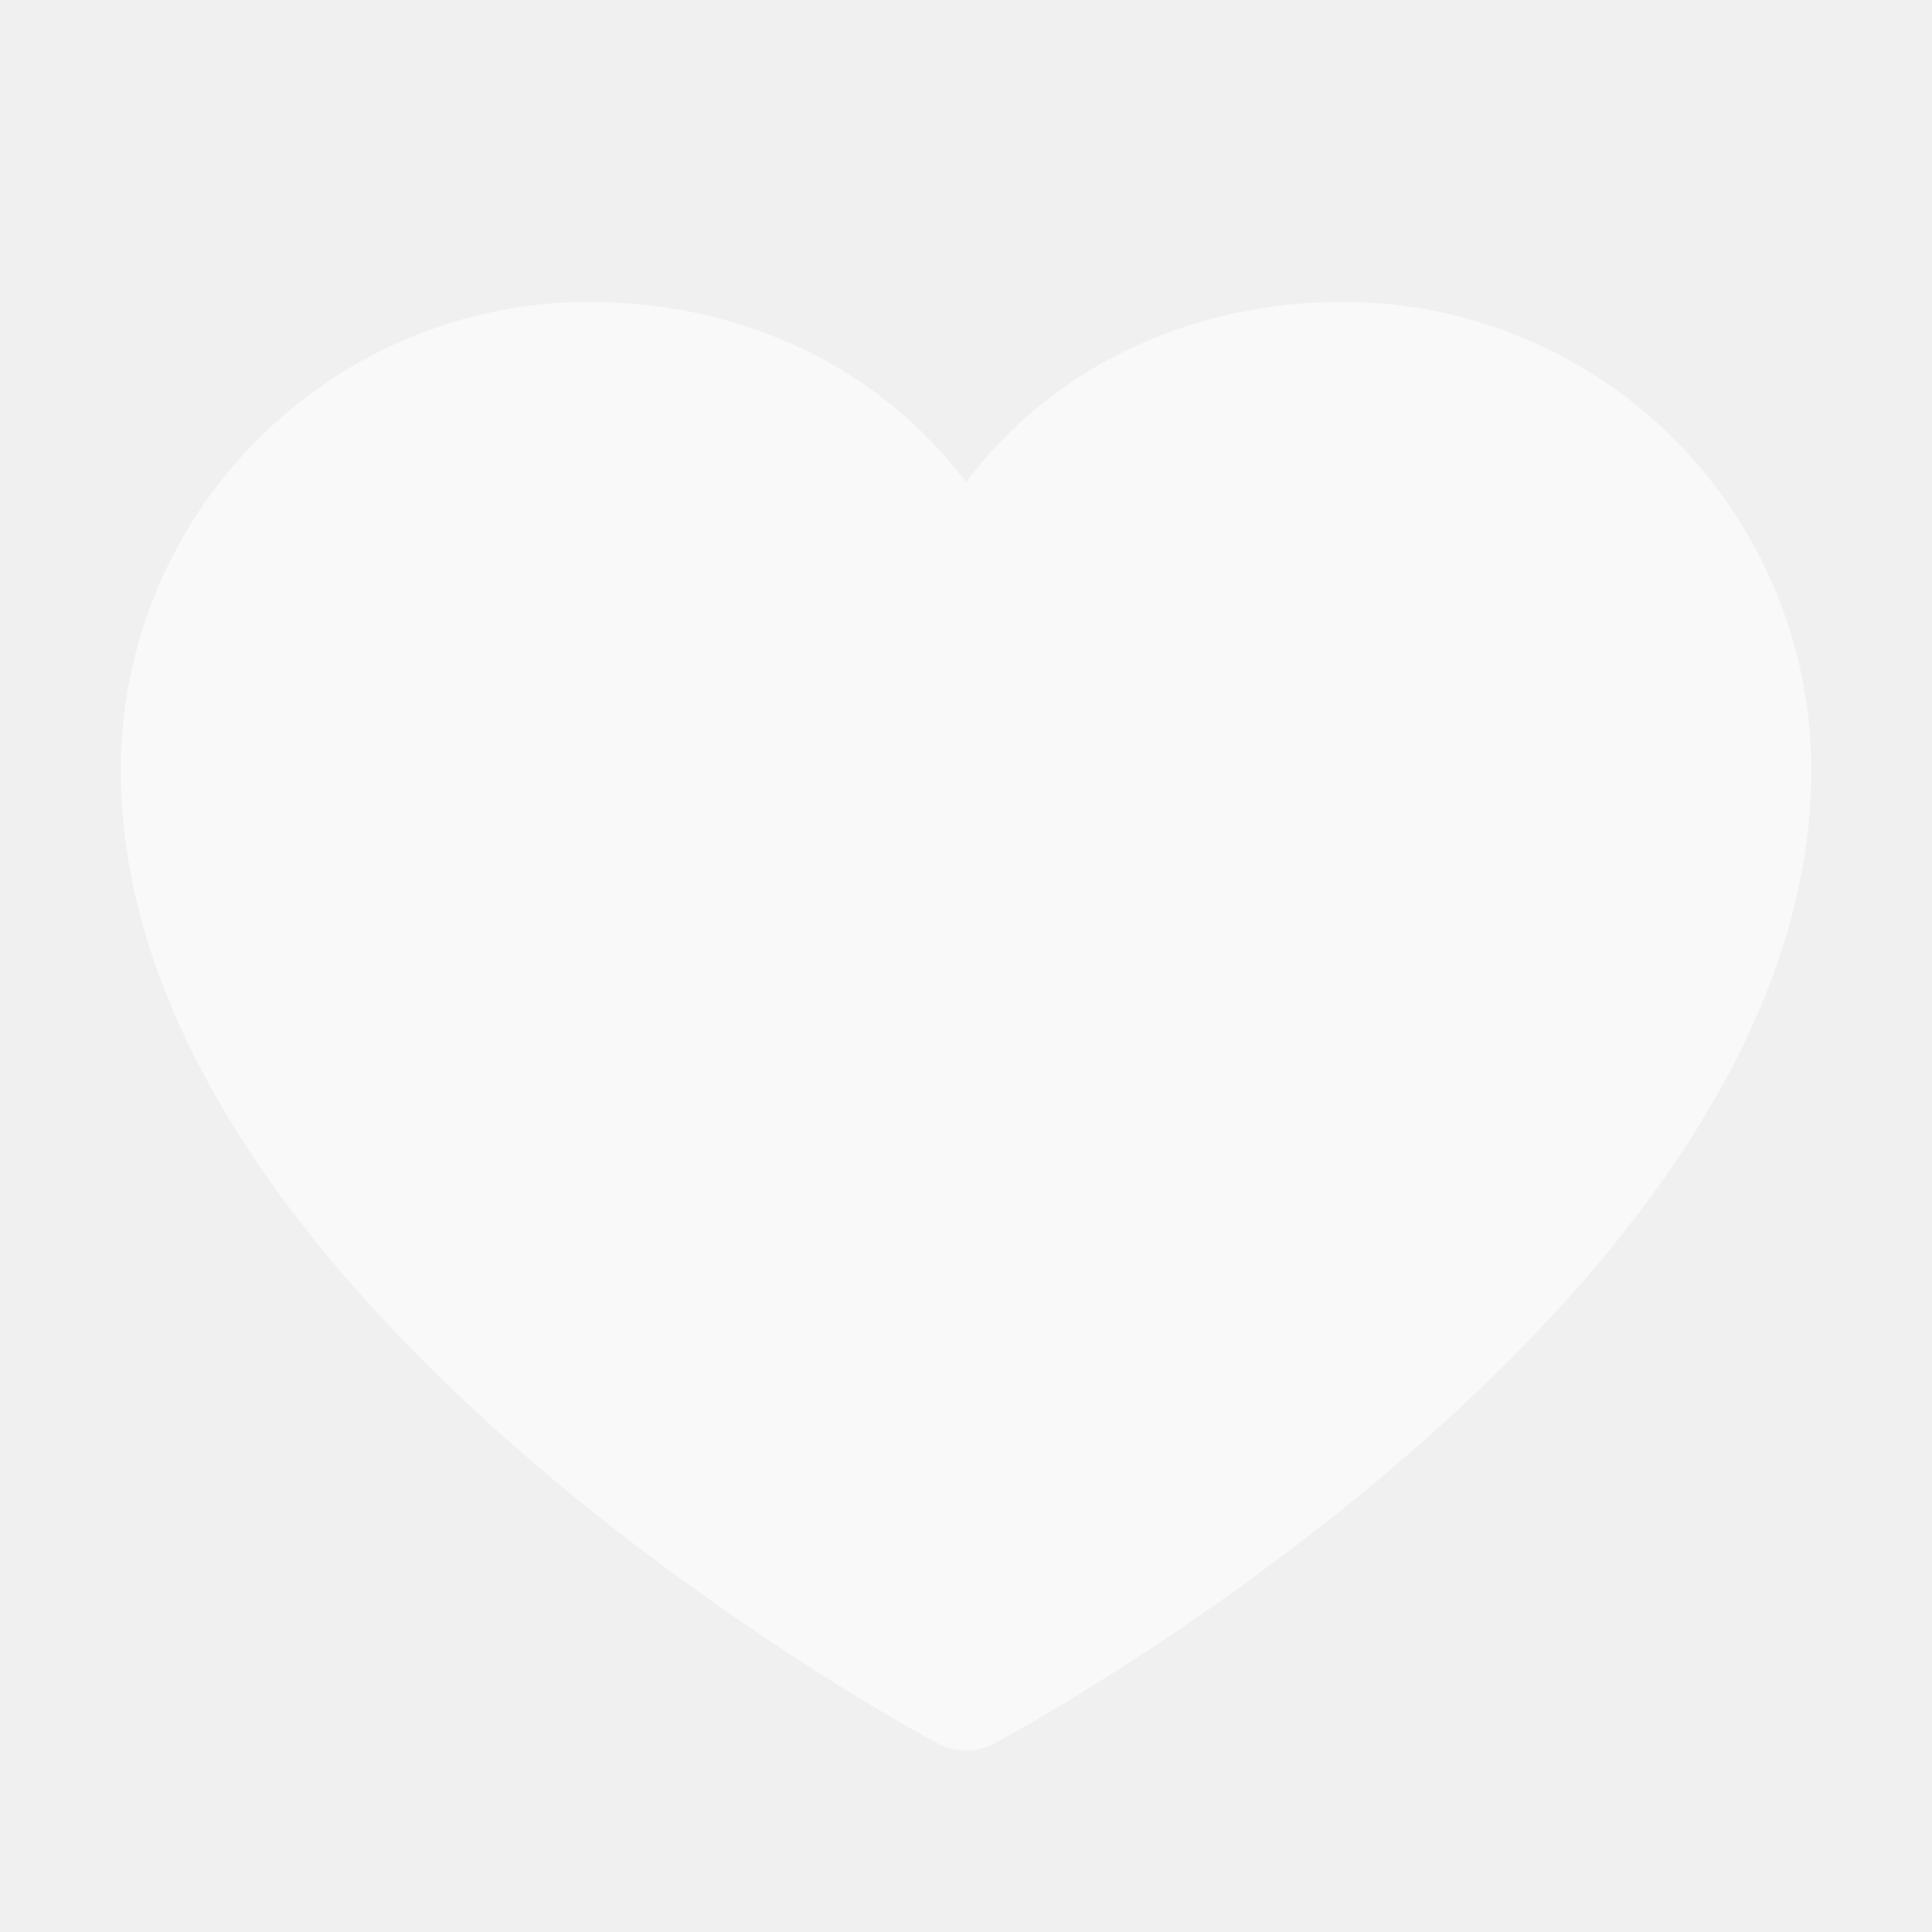
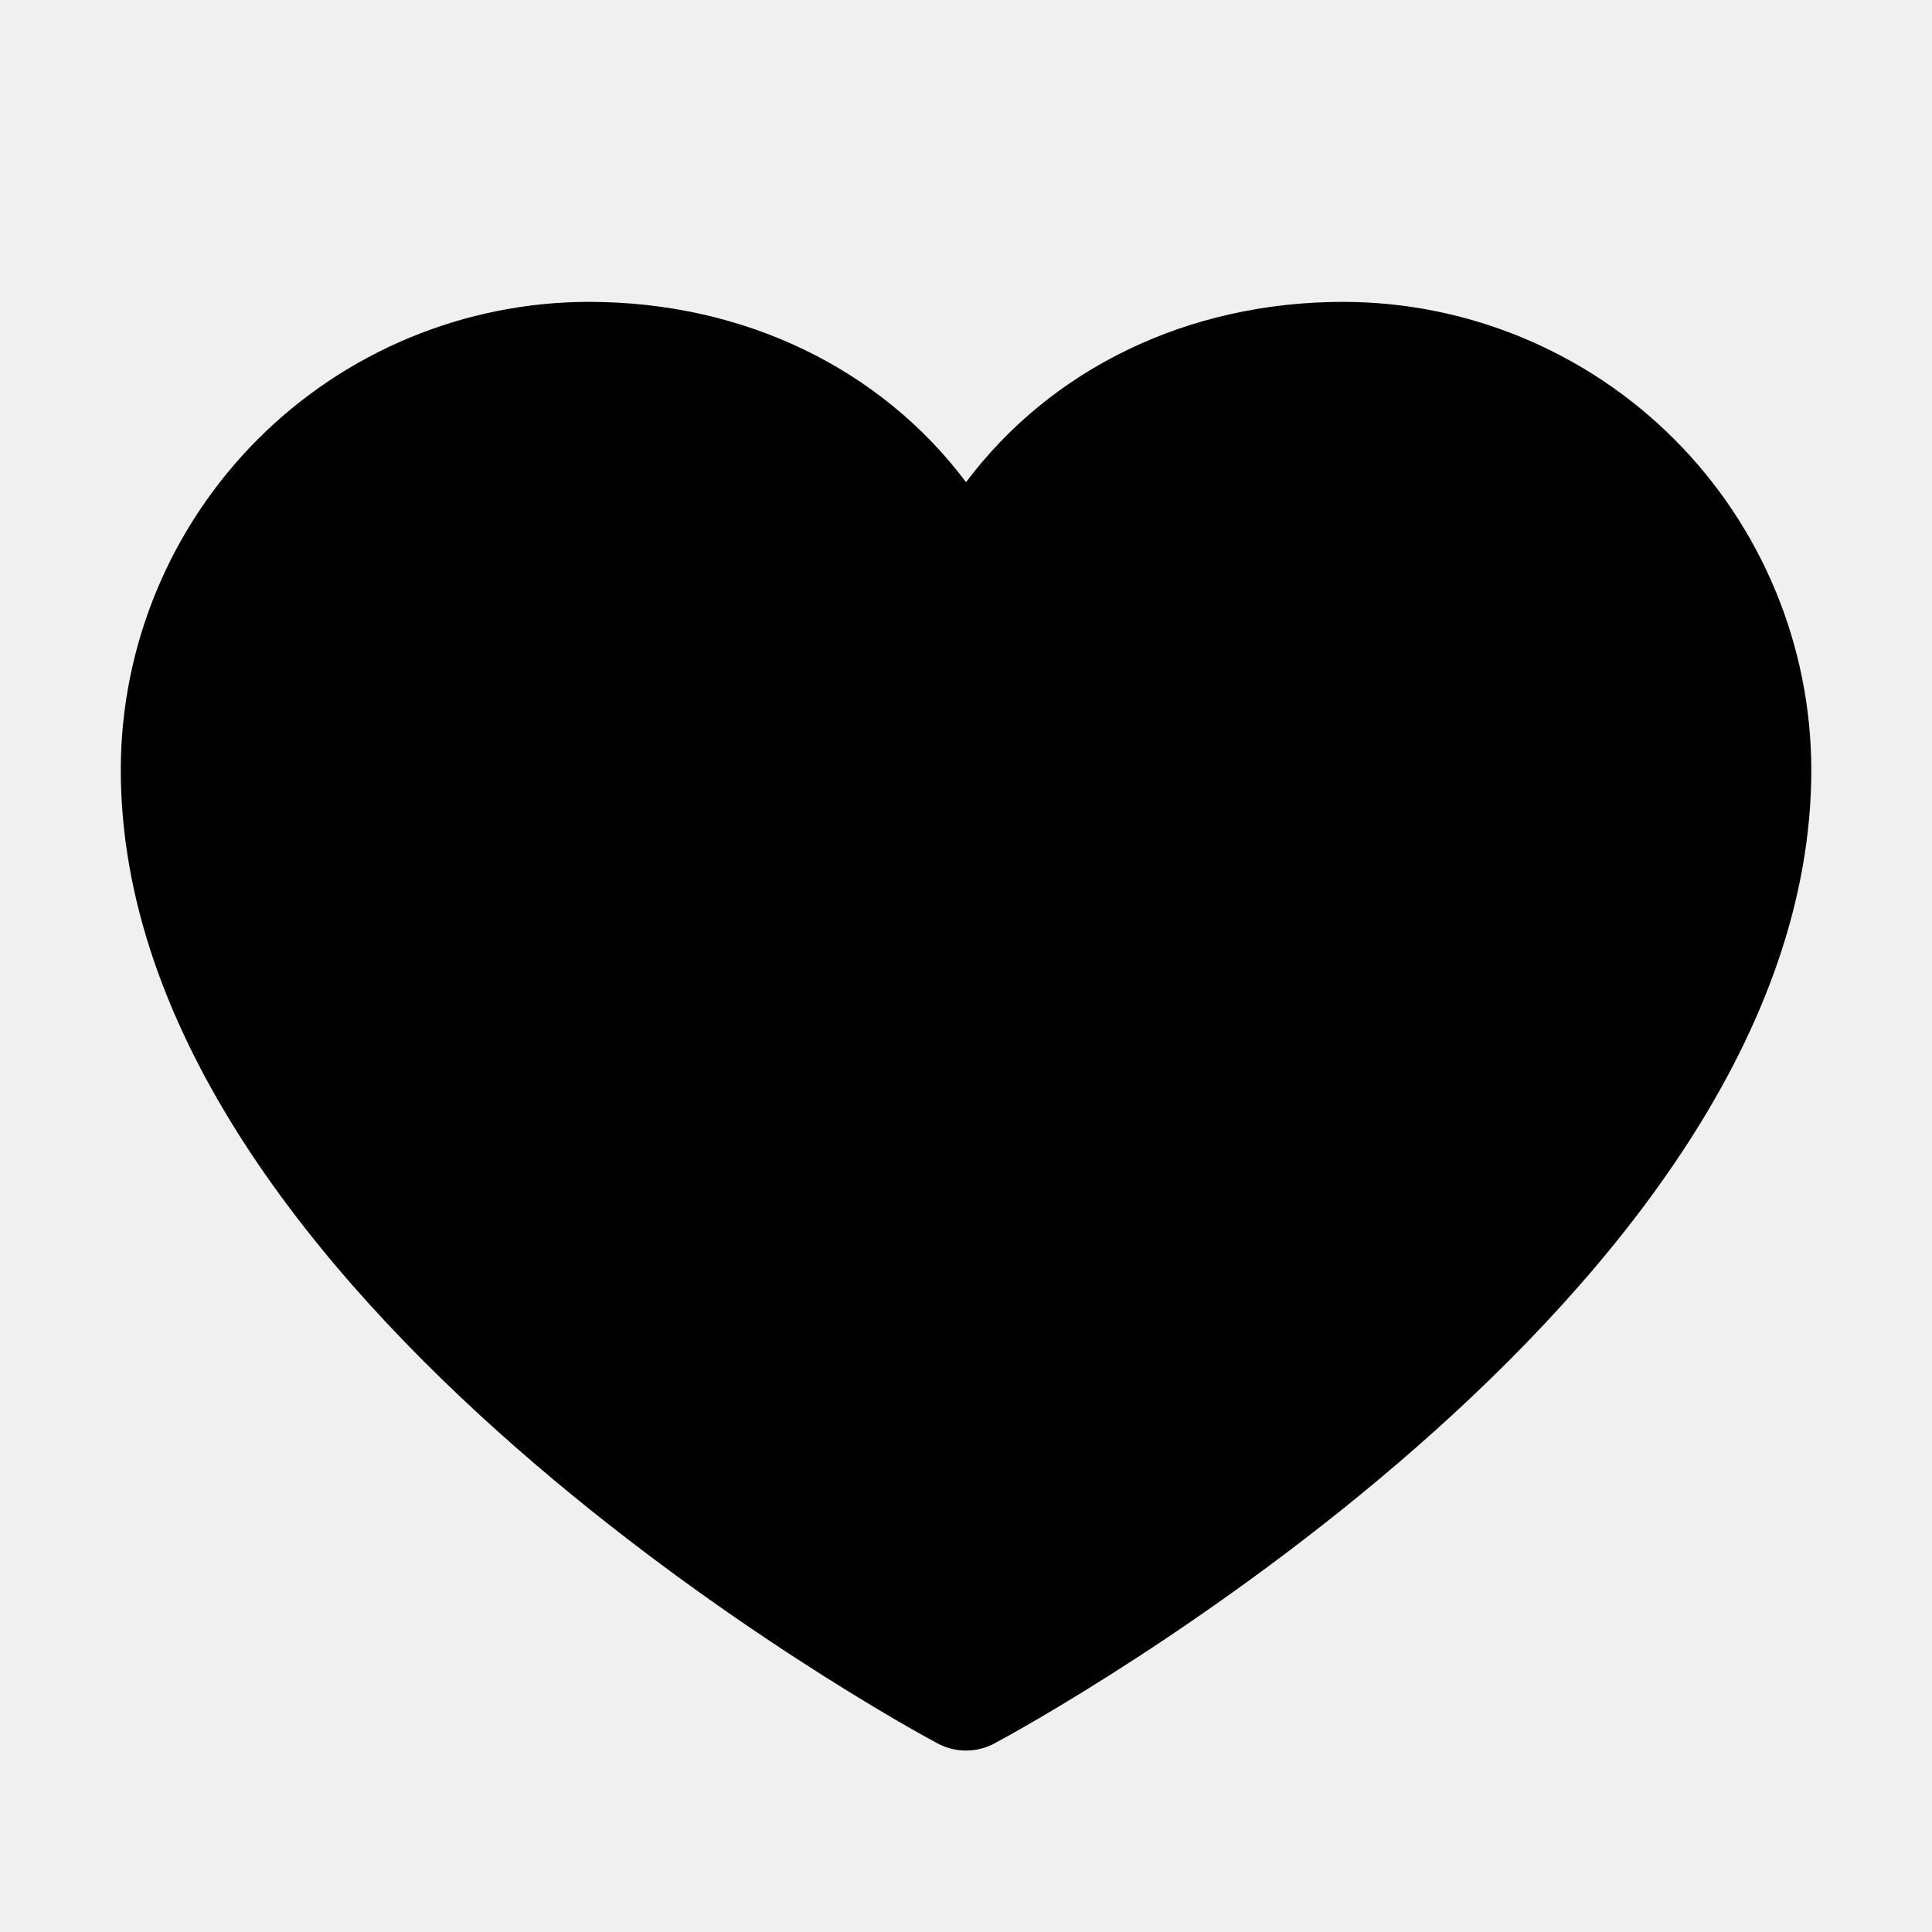
- <svg xmlns="http://www.w3.org/2000/svg" preserveAspectRatio="none" overflow="visible" style="display: block;" width="20.571" height="20.571" viewBox="0 0 20.571 20.571" fill="none">
-   <g id="heart/fav">
-     <path id="Vector" d="M19.286 8.196C19.286 13.821 10.945 18.375 10.59 18.562C10.497 18.613 10.392 18.639 10.286 18.639C10.179 18.639 10.075 18.613 9.981 18.562C9.626 18.375 1.286 13.821 1.286 8.196C1.287 6.876 1.813 5.609 2.747 4.675C3.681 3.741 4.947 3.216 6.268 3.214C7.927 3.214 9.38 3.928 10.286 5.134C11.191 3.928 12.644 3.214 14.304 3.214C15.624 3.216 16.891 3.741 17.825 4.675C18.759 5.609 19.284 6.876 19.286 8.196Z" fill="white" fill-opacity="0.6" />
-   </g>
+ <svg xmlns="http://www.w3.org/2000/svg" width="20" height="20" viewBox="0 0 20.571 20.571" fill="none">
+   <path d="M19.286 8.196C19.286 13.821 10.945 18.375 10.59 18.562C10.497 18.613 10.392 18.639 10.286 18.639C10.179 18.639 10.075 18.613 9.981 18.562C9.626 18.375 1.286 13.821 1.286 8.196C1.287 6.876 1.813 5.609 2.747 4.675C3.681 3.741 4.947 3.216 6.268 3.214C7.927 3.214 9.38 3.928 10.286 5.134C11.191 3.928 12.644 3.214 14.304 3.214C15.624 3.216 16.891 3.741 17.825 4.675C18.759 5.609 19.284 6.876 19.286 8.196Z" fill="black" />
</svg>
